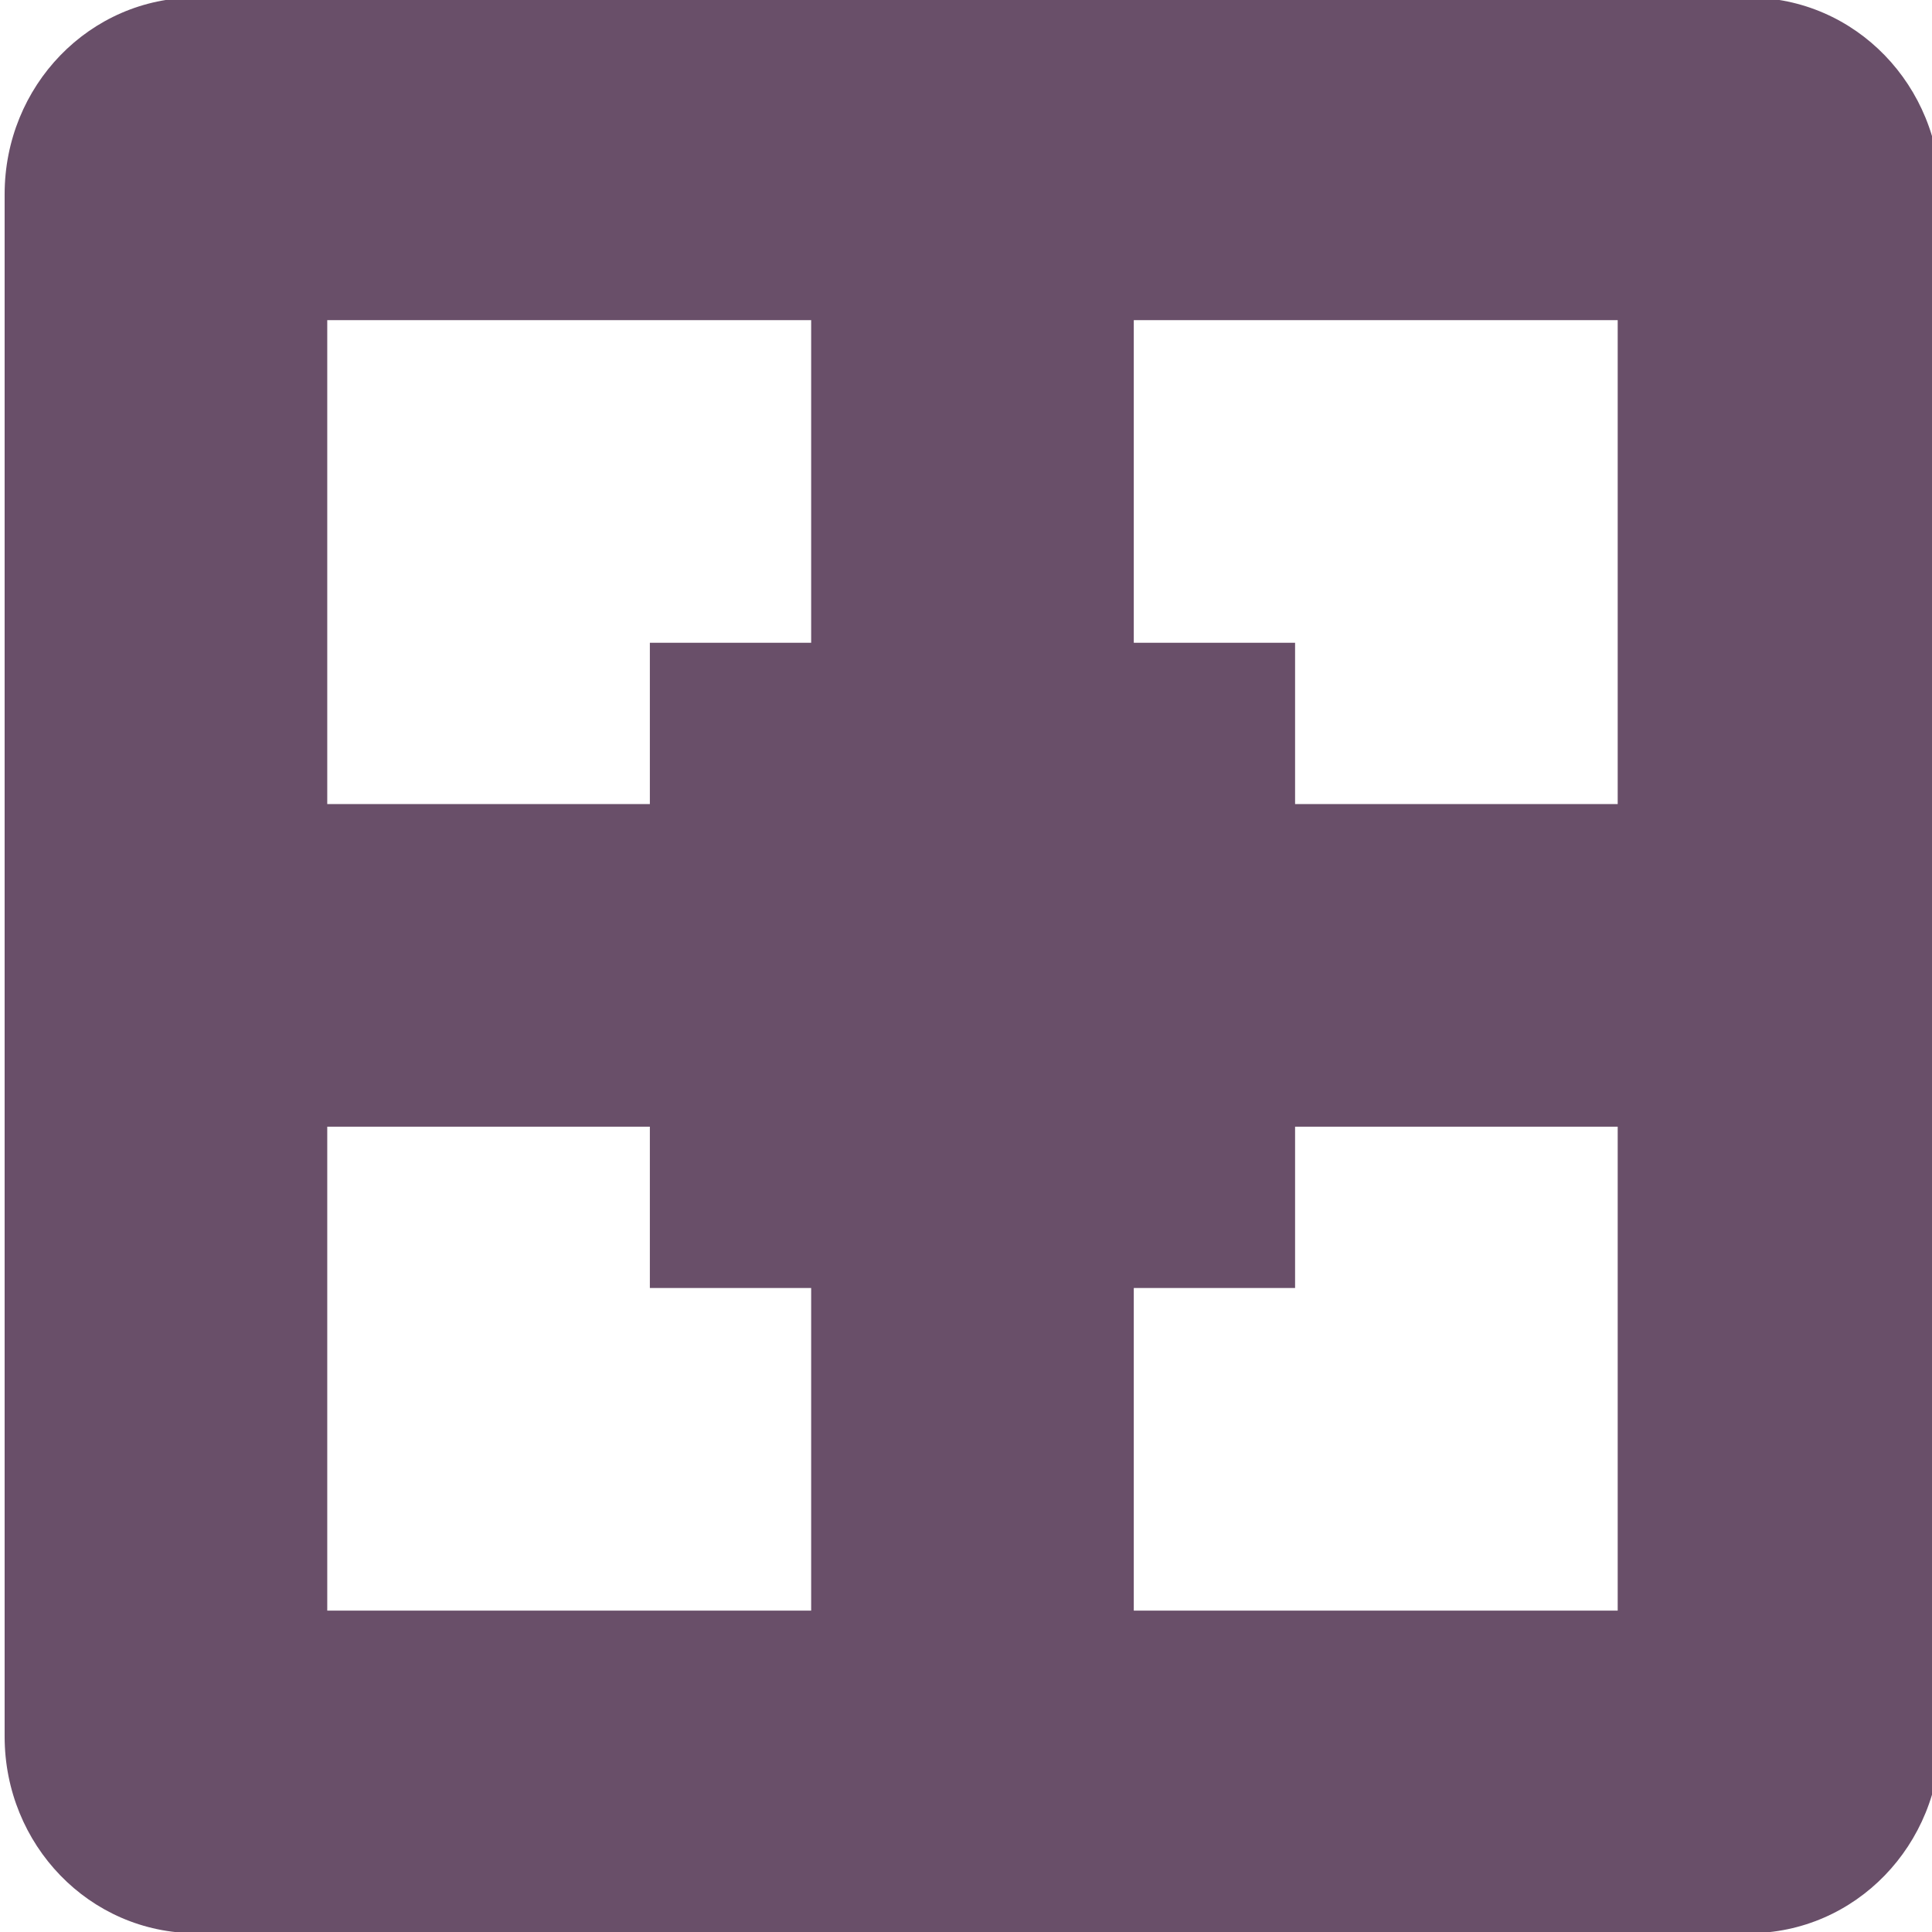
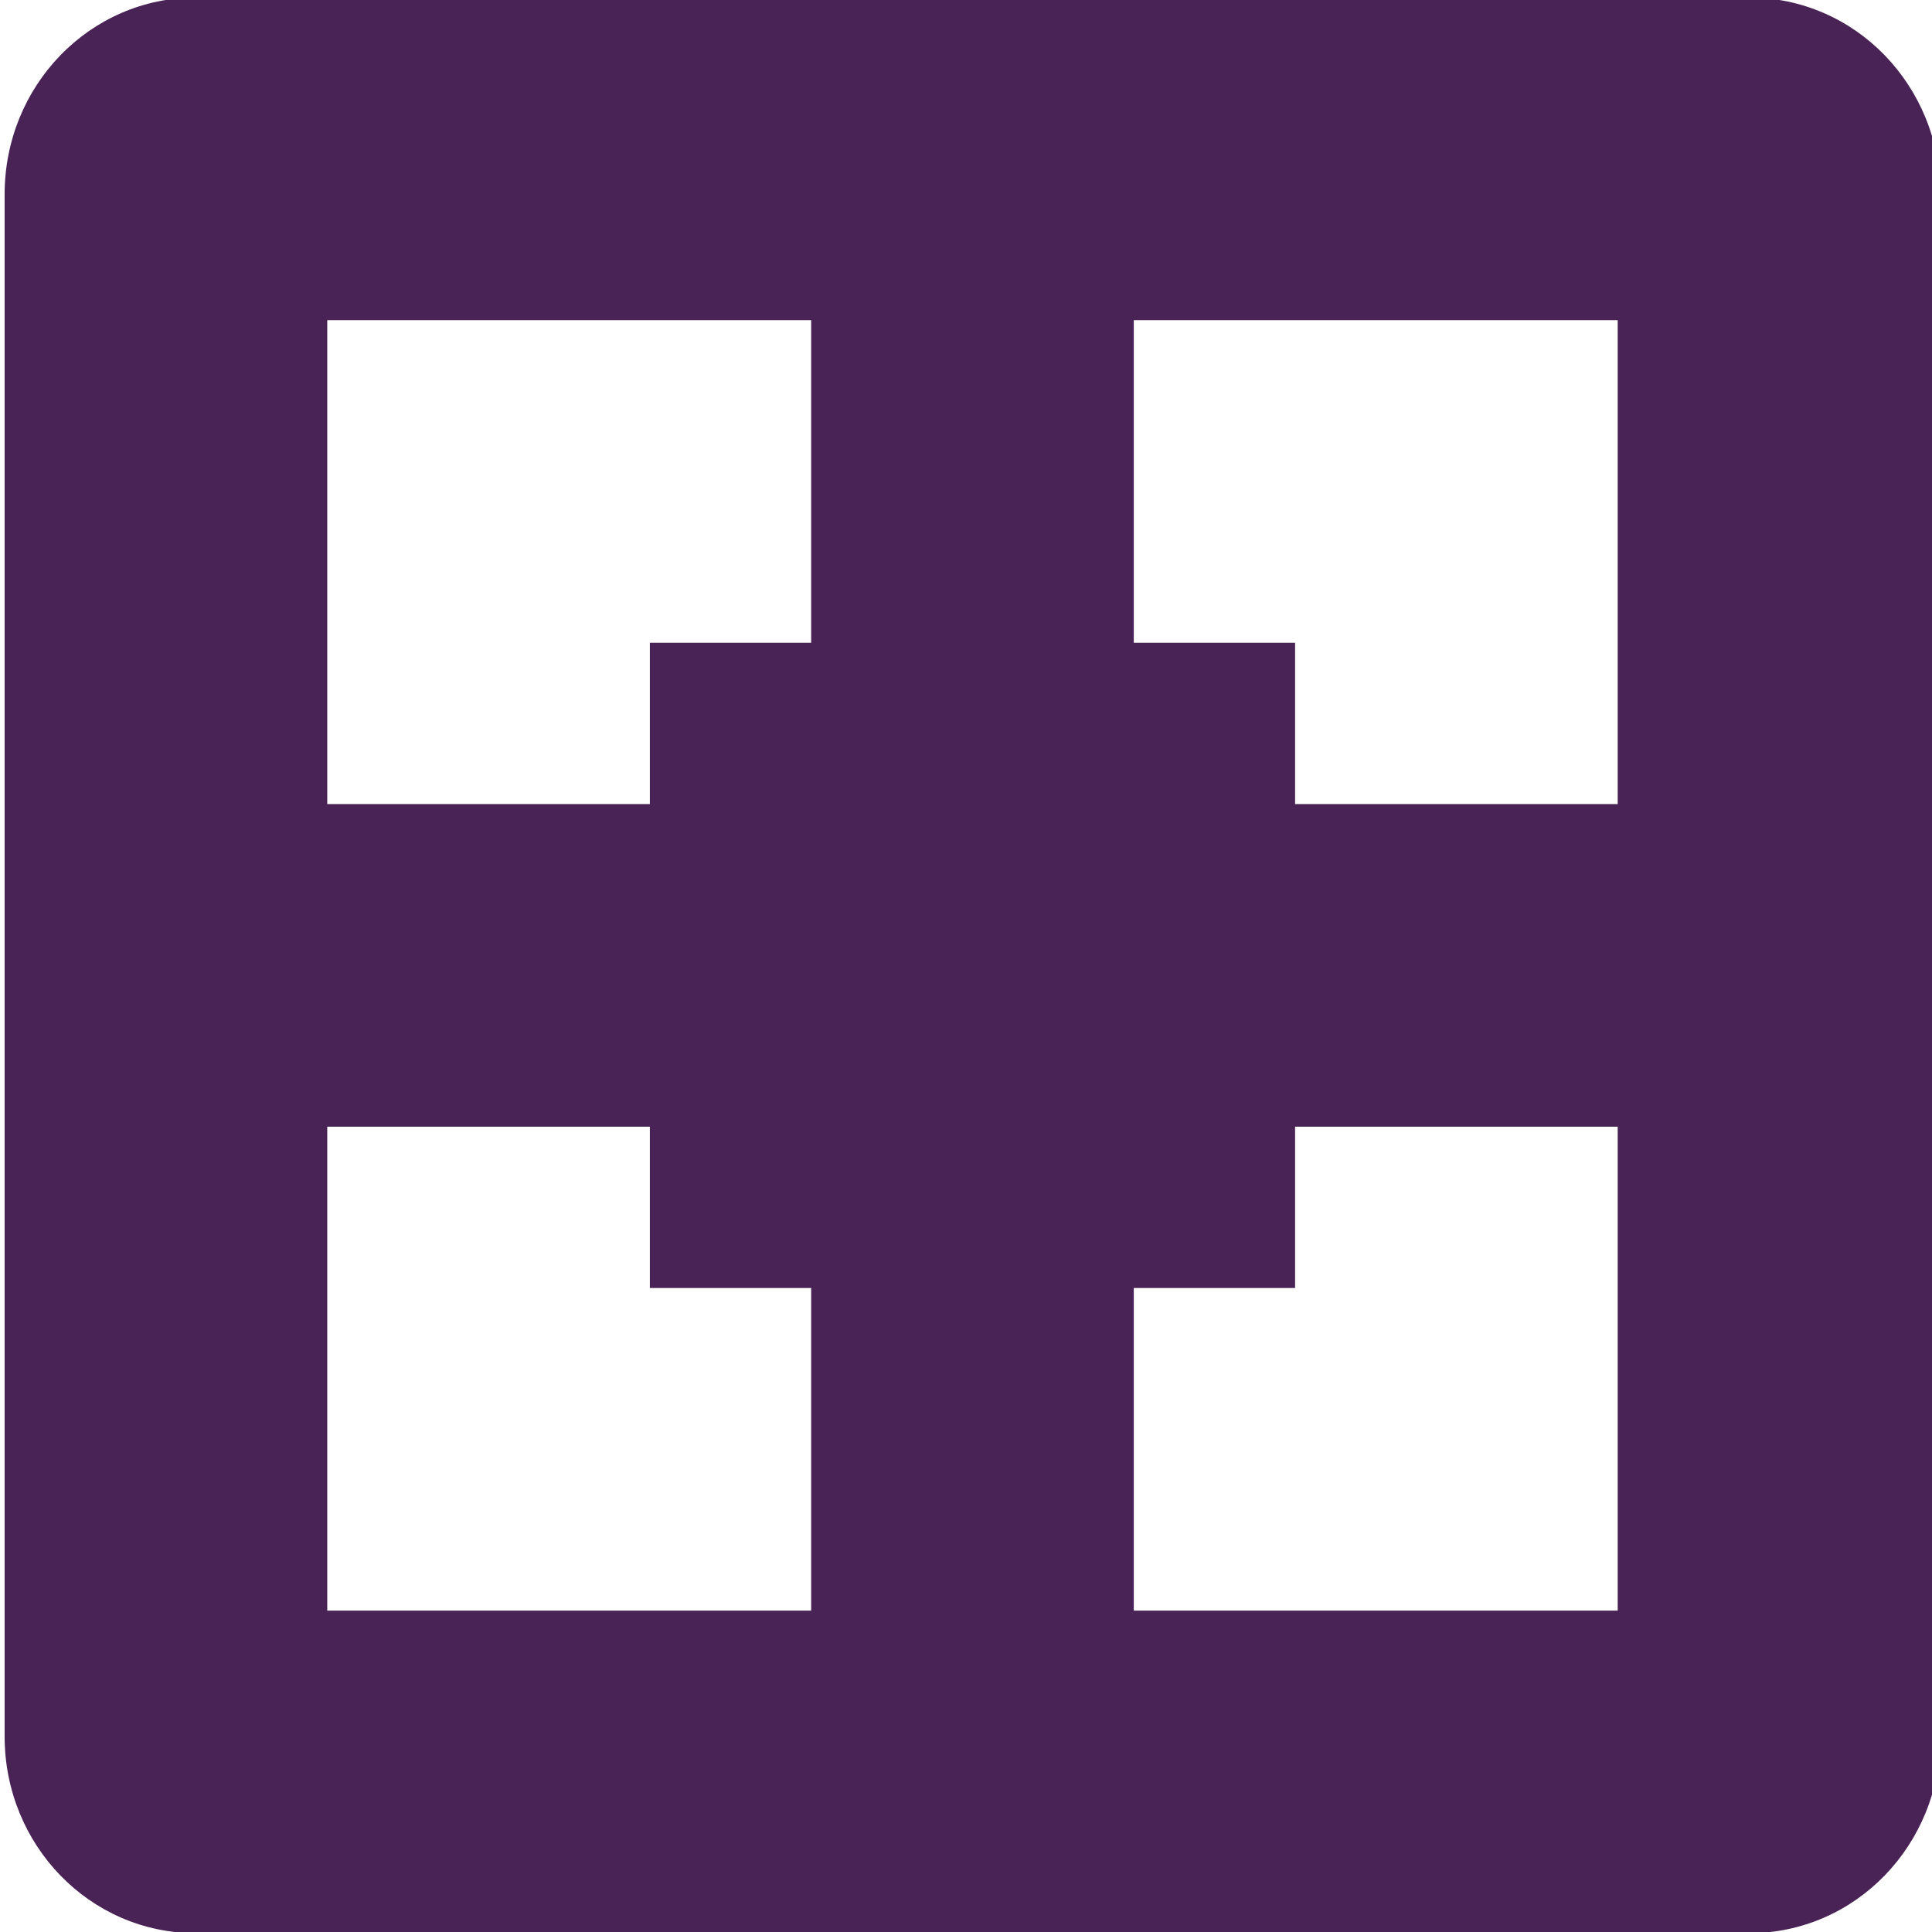
<svg xmlns="http://www.w3.org/2000/svg" xmlns:xlink="http://www.w3.org/1999/xlink" width="256" height="256" id="svg2" version="1.1">
  <defs id="defs4">
    <linearGradient spreadMethod="reflect" gradientUnits="userSpaceOnUse" y2="8" x2="14" y1="8" x1="0.969" id="linearGradient5604" xlink:href="#id9" />
    <linearGradient spreadMethod="reflect" gradientUnits="userSpaceOnUse" y2="8.032" x2="15.021" y1="8.032" x1="0.997" id="linearGradient5520" xlink:href="#id9" />
    <linearGradient spreadMethod="reflect" gradientUnits="userSpaceOnUse" y2="8.007" x2="15.992" y1="8.007" x1="0.008" id="linearGradient5464" xlink:href="#id9" />
    <linearGradient spreadMethod="reflect" gradientUnits="userSpaceOnUse" y2="546" x2="136" y1="546" x1="120" id="linearGradient5408" xlink:href="#id9" />
    <linearGradient xlink:href="#id9" id="linearGradient5253" gradientUnits="userSpaceOnUse" x1="0" y1="8" x2="16" y2="8" />
    <linearGradient id="linearGradient5233" gradientUnits="userSpaceOnUse" x1="77.762" y1="75.677" x2="229.189" y2="264.963">
      <stop offset="0" style="stop-color:#58A6D8" id="stop5235" />
      <stop id="stop5237" style="stop-color:#548bbb;stop-opacity:1;" offset="0.471" />
      <stop offset="0.941" style="stop-color:#50719E" id="stop5239" />
      <stop offset="1" style="stop-color:#386EAB" id="stop5241" />
    </linearGradient>
    <linearGradient y2="8" x2="16" y1="8" x1="0" gradientUnits="userSpaceOnUse" id="linearGradient4254" xlink:href="#id9" />
    <linearGradient id="linearGradient5222" gradientUnits="userSpaceOnUse" x1="77.762" y1="75.677" x2="229.189" y2="264.963">
      <stop offset="0" style="stop-color:#58A6D8" id="stop5224" />
      <stop id="stop5226" style="stop-color:#548bbb;stop-opacity:1;" offset="0.471" />
      <stop offset="0.941" style="stop-color:#50719E" id="stop5228" />
      <stop offset="1" style="stop-color:#386EAB" id="stop5230" />
    </linearGradient>
    <linearGradient y2="8" x2="16" y1="8" x1="0" gradientUnits="userSpaceOnUse" id="linearGradient4252" xlink:href="#id9" />
    <linearGradient id="linearGradient5211" gradientUnits="userSpaceOnUse" x1="77.762" y1="75.677" x2="229.189" y2="264.963">
      <stop offset="0" style="stop-color:#58A6D8" id="stop5213" />
      <stop id="stop5215" style="stop-color:#548bbb;stop-opacity:1;" offset="0.471" />
      <stop offset="0.941" style="stop-color:#50719E" id="stop5217" />
      <stop offset="1" style="stop-color:#386EAB" id="stop5219" />
    </linearGradient>
    <linearGradient y2="8" x2="16" y1="8" x1="0" gradientUnits="userSpaceOnUse" id="linearGradient4250" xlink:href="#id9" />
    <linearGradient id="linearGradient5200" gradientUnits="userSpaceOnUse" x1="77.762" y1="75.677" x2="229.189" y2="264.963">
      <stop offset="0" style="stop-color:#58A6D8" id="stop5202" />
      <stop id="stop5204" style="stop-color:#548bbb;stop-opacity:1;" offset="0.471" />
      <stop offset="0.941" style="stop-color:#50719E" id="stop5206" />
      <stop offset="1" style="stop-color:#386EAB" id="stop5208" />
    </linearGradient>
    <linearGradient id="linearGradient5189" gradientUnits="userSpaceOnUse" x1="77.762" y1="75.677" x2="229.189" y2="264.963">
      <stop offset="0" style="stop-color:#58A6D8" id="stop5191" />
      <stop id="stop5193" style="stop-color:#548bbb;stop-opacity:1;" offset="0.471" />
      <stop offset="0.941" style="stop-color:#50719E" id="stop5195" />
      <stop offset="1" style="stop-color:#386EAB" id="stop5197" />
    </linearGradient>
    <linearGradient y2="546" x2="136" y1="546" x1="120" gradientUnits="userSpaceOnUse" id="linearGradient4268" xlink:href="#id9" />
    <linearGradient id="linearGradient5178" gradientUnits="userSpaceOnUse" x1="77.762" y1="75.677" x2="229.189" y2="264.963">
      <stop offset="0" style="stop-color:#58A6D8" id="stop5180" />
      <stop id="stop5182" style="stop-color:#548bbb;stop-opacity:1;" offset="0.471" />
      <stop offset="0.941" style="stop-color:#50719E" id="stop5184" />
      <stop offset="1" style="stop-color:#386EAB" id="stop5186" />
    </linearGradient>
    <linearGradient gradientUnits="userSpaceOnUse" y2="546" x2="136" y1="546" x1="120" id="linearGradient4264" xlink:href="#id9" />
    <linearGradient id="linearGradient5167" gradientUnits="userSpaceOnUse" x1="77.762" y1="75.677" x2="229.189" y2="264.963">
      <stop offset="0" style="stop-color:#58A6D8" id="stop5169" />
      <stop id="stop5171" style="stop-color:#548bbb;stop-opacity:1;" offset="0.471" />
      <stop offset="0.941" style="stop-color:#50719E" id="stop5173" />
      <stop offset="1" style="stop-color:#386EAB" id="stop5175" />
    </linearGradient>
    <linearGradient y2="8" x2="16" y1="8" x1="0" gradientUnits="userSpaceOnUse" id="linearGradient4242" xlink:href="#id9" />
    <linearGradient id="linearGradient5156" gradientUnits="userSpaceOnUse" x1="77.762" y1="75.677" x2="229.189" y2="264.963">
      <stop offset="0" style="stop-color:#58A6D8" id="stop5158" />
      <stop id="stop5160" style="stop-color:#548bbb;stop-opacity:1;" offset="0.471" />
      <stop offset="0.941" style="stop-color:#50719E" id="stop5162" />
      <stop offset="1" style="stop-color:#386EAB" id="stop5164" />
    </linearGradient>
    <linearGradient y2="8" x2="16" y1="8" x1="0" gradientUnits="userSpaceOnUse" id="linearGradient4240" xlink:href="#id9" />
    <linearGradient id="linearGradient5145" gradientUnits="userSpaceOnUse" x1="77.762" y1="75.677" x2="229.189" y2="264.963">
      <stop offset="0" style="stop-color:#58A6D8" id="stop5147" />
      <stop id="stop5149" style="stop-color:#548bbb;stop-opacity:1;" offset="0.471" />
      <stop offset="0.941" style="stop-color:#50719E" id="stop5151" />
      <stop offset="1" style="stop-color:#386EAB" id="stop5153" />
    </linearGradient>
    <linearGradient y2="8" x2="16" y1="8" x1="0" gradientUnits="userSpaceOnUse" id="linearGradient4238" xlink:href="#id9" />
    <linearGradient id="id9" gradientUnits="userSpaceOnUse" x1="77.762" y1="75.677" x2="229.189" y2="264.963">
      <stop offset="0" style="stop-color:#58A6D8" id="stop3151" />
      <stop id="stop4258" style="stop-color:#548bbb;stop-opacity:1;" offset="0.471" />
      <stop offset="0.941" style="stop-color:#50719E" id="stop3153" />
      <stop offset="1" style="stop-color:#386EAB" id="stop3155" />
    </linearGradient>
    <linearGradient gradientUnits="userSpaceOnUse" y2="8" x2="16" y1="8" x1="0" id="linearGradient4236" xlink:href="#id9" />
  </defs>
  <g id="layer1" transform="translate(0,-796.3622)">
-     <g id="g4799" transform="matrix(21.37391,0,0,21.37391,-42.12955,753.2877)" style="fill:#694f69;fill-opacity:1">
-       <g transform="translate(-161.0002,-667)" style="display:inline;fill:#694f69;fill-opacity:1" id="layer9" />
-       <g transform="translate(-161.0002,-667)" id="layer10" style="fill:#694f69;fill-opacity:1" />
-       <g transform="translate(-161.0002,-667)" id="layer11" style="fill:#694f69;fill-opacity:1" />
-       <g transform="translate(-161.0002,-667)" id="layer13" style="fill:#694f69;fill-opacity:1" />
-       <g transform="translate(-161.0002,-667)" id="layer14" style="fill:#694f69;fill-opacity:1" />
-       <g transform="translate(-161.0002,-667)" style="display:inline;fill:#694f69;fill-opacity:1" id="layer15" />
-       <g transform="translate(-161.0002,-667)" style="display:inline;fill:#694f69;fill-opacity:1" id="g71291" />
-       <g transform="translate(-161.0002,-667)" style="display:inline;fill:#694f69;fill-opacity:1" id="g4953" />
-       <g transform="translate(-161.0002,-667)" style="display:inline;fill:#694f69;fill-opacity:1" id="layer12">
-         <path style="color:#bebebe;fill:#694f69;fill-opacity:1;stroke:none;stroke-width:2;marker:none;visibility:visible;display:inline;overflow:visible" id="rect11749-5-0-1" d="m 164.188,669 c -0.663,0 -1.188,0.549 -1.188,1.219 l 0,9.562 c 0,0.67 0.525,1.219 1.188,1.219 l 9.625,0 c 0.663,0 1.188,-0.549 1.188,-1.219 l 0,-9.562 c 0,-0.67 -0.525,-1.219 -1.188,-1.219 z m 0.812,2 3,0 0,2 -1,0 0,1 -2,0 z m 5,0 3,0 0,3 -2,0 0,-1 -1,0 z m -5,5 2,0 0,1 1,0 0,2 -3,0 z m 6,0 2,0 0,3 -3,0 0,-2 1,0 z" />
+     <g id="g4799" transform="matrix(21.37391,0,0,21.37391,-42.12955,753.2877)" style="fill:#492356;fill-opacity:1">
+       <g transform="translate(-161.0002,-667)" style="display:inline;fill:#492356;fill-opacity:1" id="layer9" />
+       <g transform="translate(-161.0002,-667)" id="layer10" style="fill:#492356;fill-opacity:1" />
+       <g transform="translate(-161.0002,-667)" id="layer11" style="fill:#492356;fill-opacity:1" />
+       <g transform="translate(-161.0002,-667)" id="layer13" style="fill:#492356;fill-opacity:1" />
+       <g transform="translate(-161.0002,-667)" id="layer14" style="fill:#492356;fill-opacity:1" />
+       <g transform="translate(-161.0002,-667)" style="display:inline;fill:#492356;fill-opacity:1" id="layer15" />
+       <g transform="translate(-161.0002,-667)" style="display:inline;fill:#492356;fill-opacity:1" id="g71291" />
+       <g transform="translate(-161.0002,-667)" style="display:inline;fill:#492356;fill-opacity:1" id="g4953" />
+       <g transform="translate(-161.0002,-667)" style="display:inline;fill:#492356;fill-opacity:1" id="layer12">
+         <path style="color:#bebebe;fill:#492356;fill-opacity:1;stroke:none;stroke-width:2;marker:none;visibility:visible;display:inline;overflow:visible" id="rect11749-5-0-1" d="m 164.188,669 c -0.663,0 -1.188,0.549 -1.188,1.219 l 0,9.562 c 0,0.67 0.525,1.219 1.188,1.219 l 9.625,0 c 0.663,0 1.188,-0.549 1.188,-1.219 l 0,-9.562 c 0,-0.67 -0.525,-1.219 -1.188,-1.219 z m 0.812,2 3,0 0,2 -1,0 0,1 -2,0 z m 5,0 3,0 0,3 -2,0 0,-1 -1,0 z m -5,5 2,0 0,1 1,0 0,2 -3,0 z m 6,0 2,0 0,3 -3,0 0,-2 1,0 z" />
      </g>
    </g>
  </g>
</svg>
